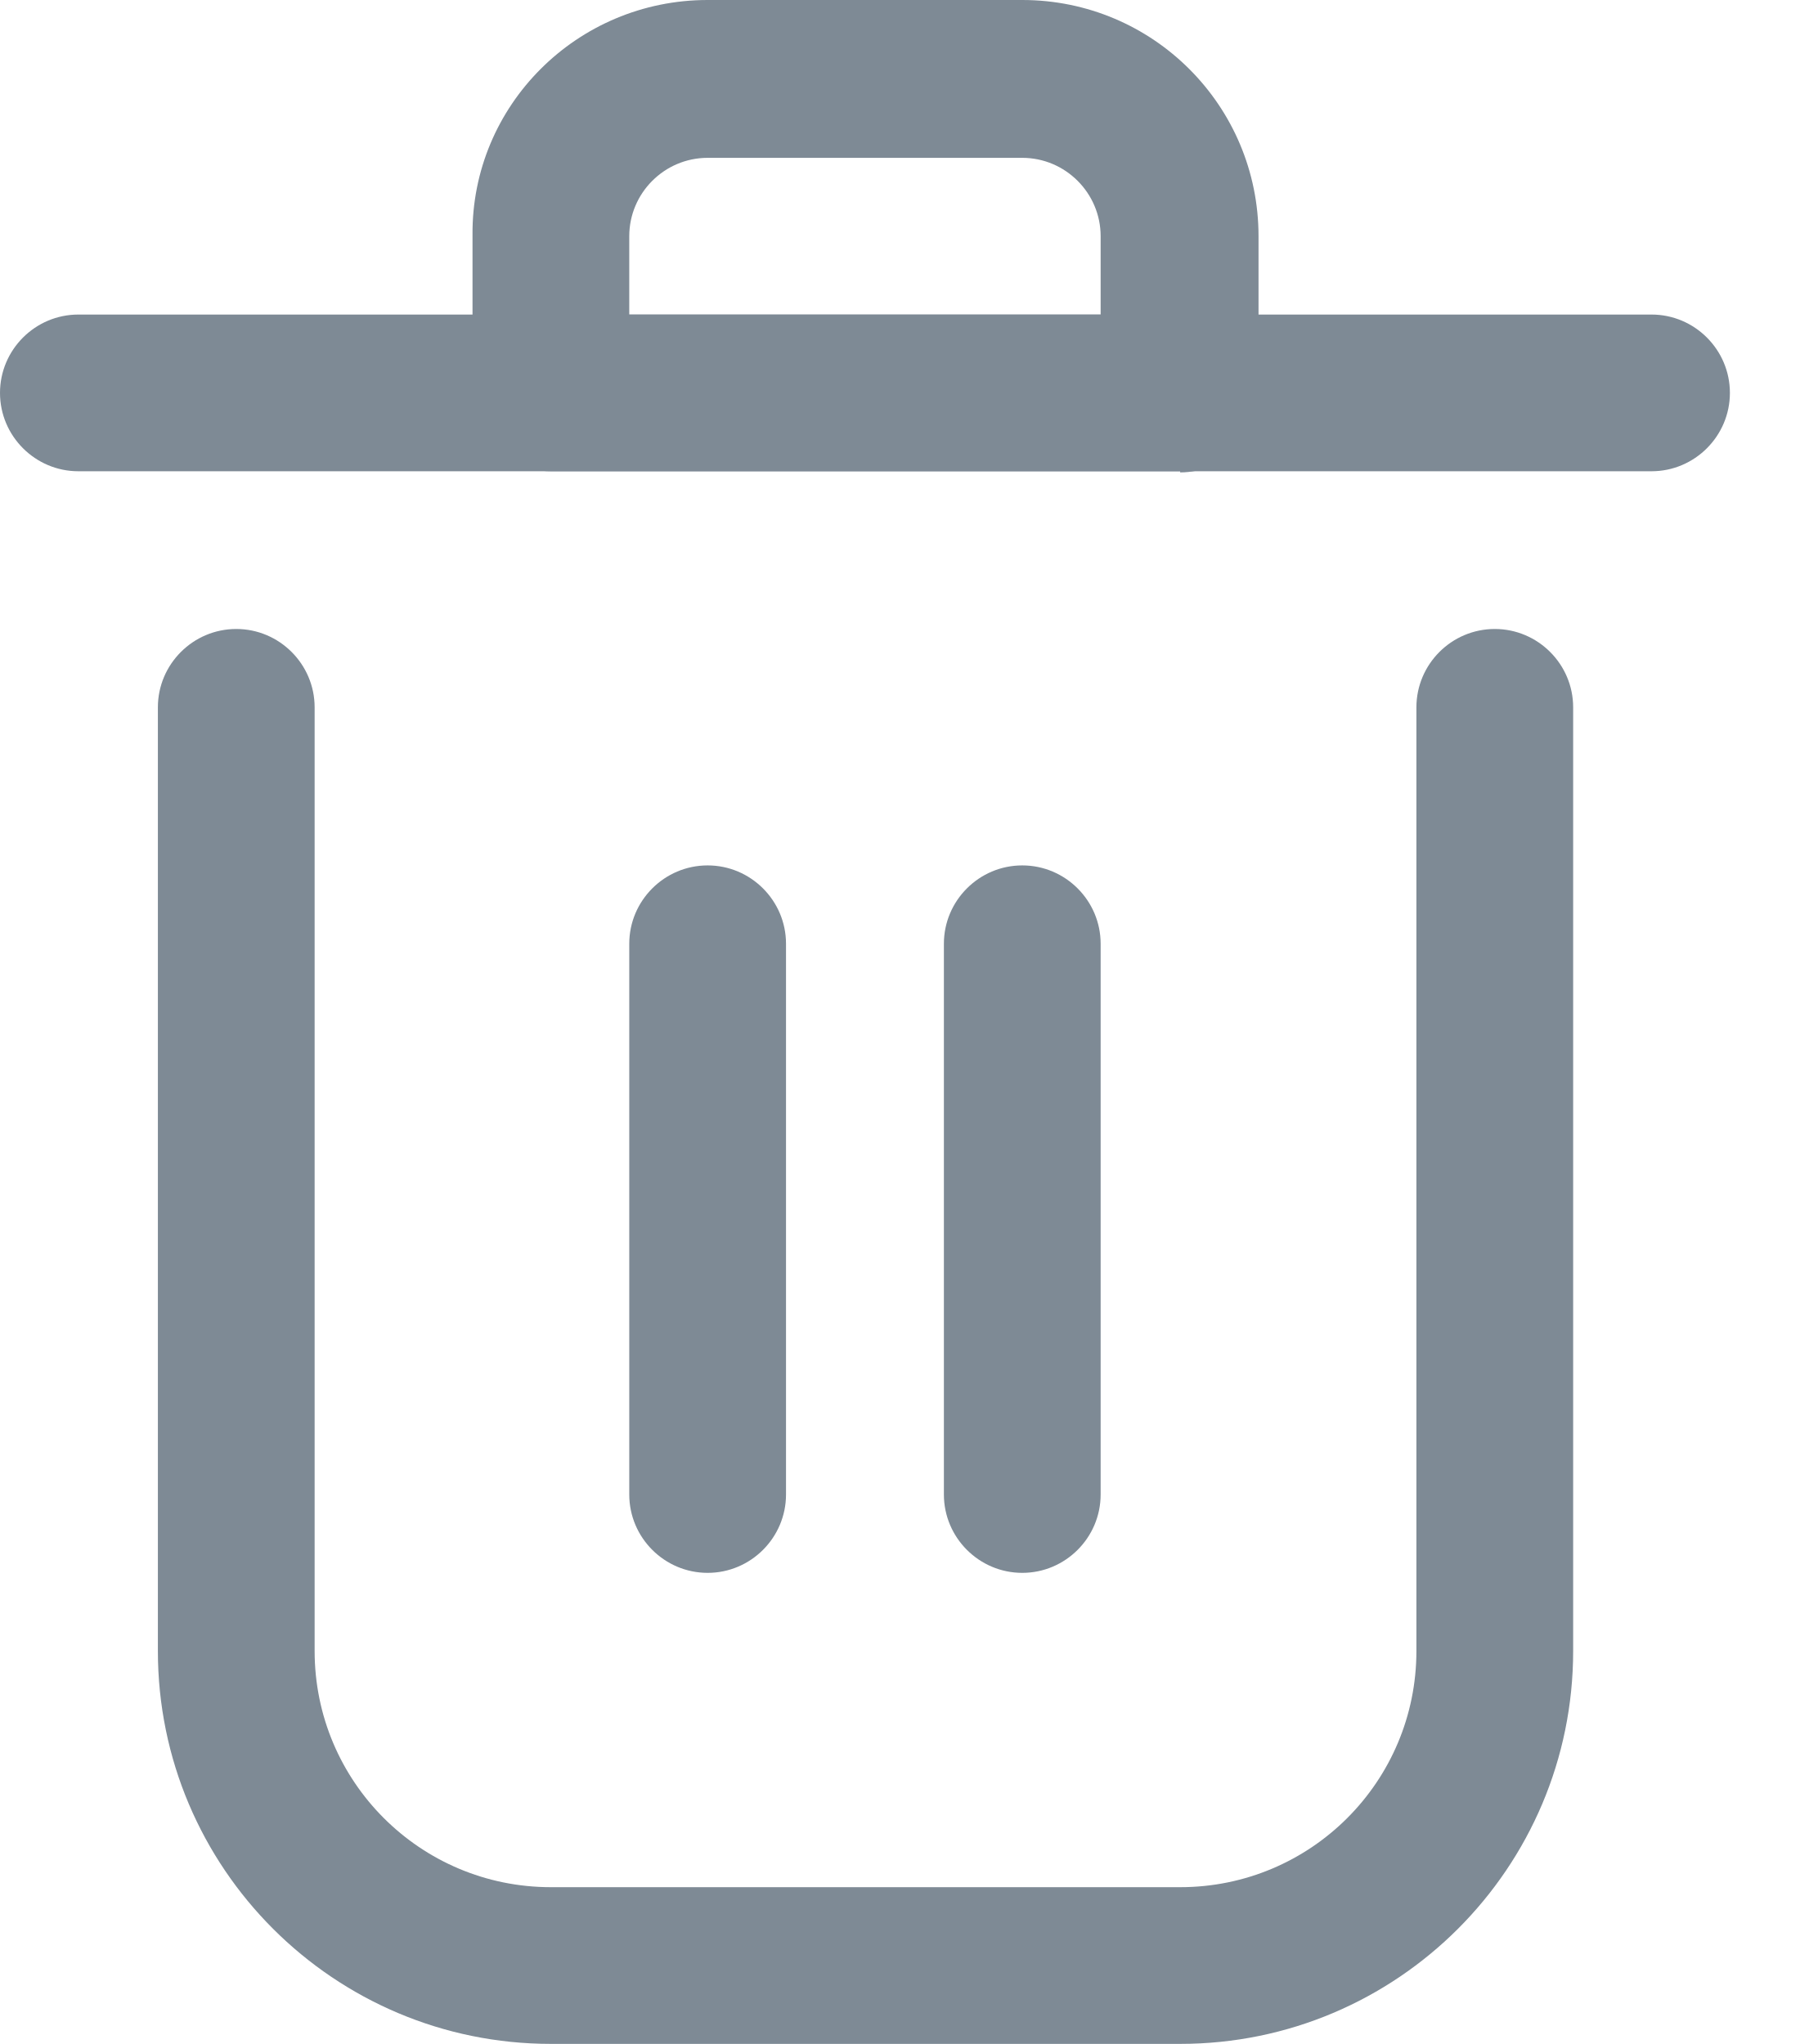
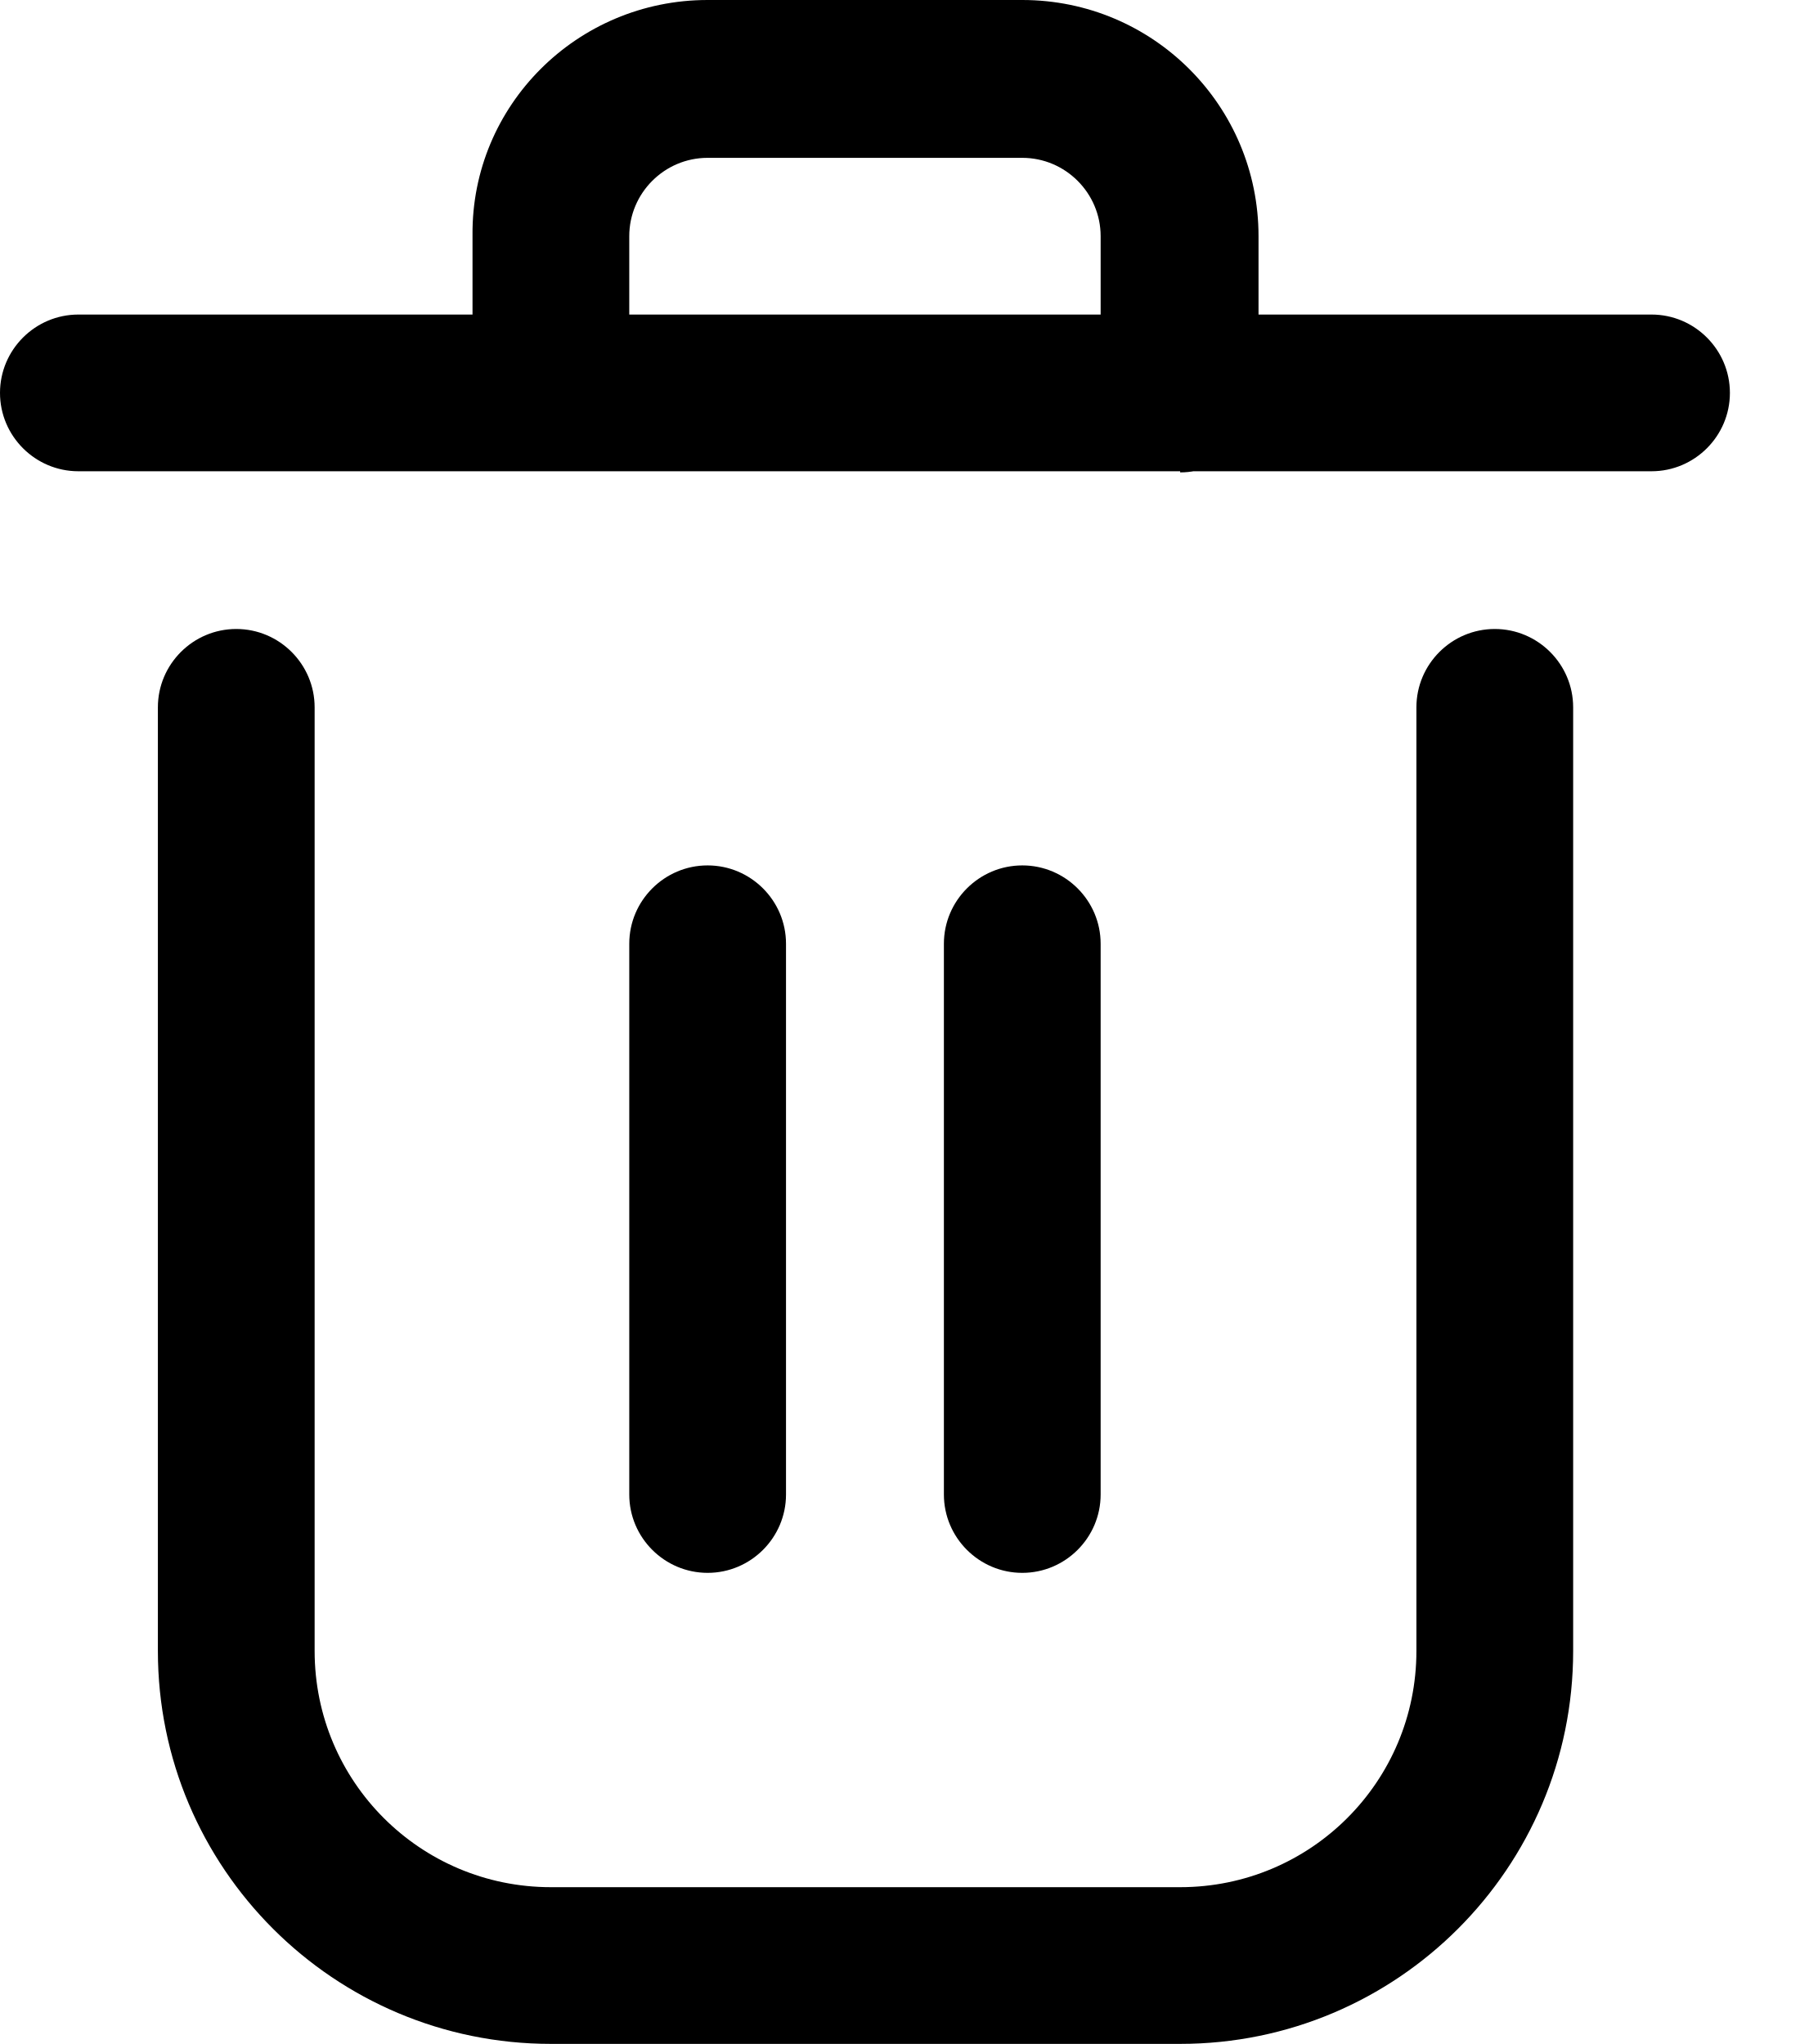
- <svg xmlns="http://www.w3.org/2000/svg" viewBox="0 0 16 18" fill="none">
-   <path d="M10.39 17.999H4.85C2.94 17.999 1.39 16.449 1.39 14.539V6.229C1.39 5.849 1.7 5.539 2.08 5.539C2.46 5.539 2.77 5.849 2.77 6.229V14.539C2.77 15.689 3.7 16.619 4.85 16.619H10.39C11.54 16.619 12.47 15.689 12.47 14.539V6.229C12.47 5.849 12.78 5.539 13.16 5.539C13.54 5.539 13.85 5.849 13.85 6.229V14.539C13.85 16.449 12.3 17.999 10.39 17.999Z" fill="#7E8A95" />
-   <path d="M14.54 4.15H0.69C0.31 4.15 0 3.84 0 3.46C0 3.08 0.31 2.77 0.69 2.77H14.54C14.92 2.77 15.23 3.08 15.23 3.46C15.23 3.84 14.92 4.15 14.54 4.15Z" fill="#7E8A95" />
-   <path d="M10.39 4.15H4.85C4.47 4.15 4.16 3.84 4.16 3.46V2.07C4.15 0.93 5.08 0 6.23 0H9C10.15 0 11.08 0.93 11.08 2.08V3.47C11.08 3.85 10.77 4.16 10.39 4.16V4.15ZM5.54 2.77H9.69V2.08C9.69 1.7 9.38 1.39 9 1.39H6.23C5.85 1.39 5.54 1.7 5.54 2.08V2.77Z" fill="#7E8A95" />
-   <path d="M6.23 13.851C5.85 13.851 5.54 13.541 5.54 13.161V8.311C5.54 7.931 5.85 7.621 6.23 7.621C6.61 7.621 6.92 7.931 6.92 8.311V13.161C6.92 13.541 6.61 13.851 6.23 13.851Z" fill="#7E8A95" />
-   <path d="M9 13.851C8.62 13.851 8.31 13.541 8.31 13.161V8.311C8.31 7.931 8.62 7.621 9 7.621C9.38 7.621 9.69 7.931 9.69 8.311V13.161C9.69 13.541 9.38 13.851 9 13.851Z" fill="#7E8A95" />
+ <svg xmlns="http://www.w3.org/2000/svg" viewBox="0 0 16 18">
+   <path d="M10.39 17.999H4.85C2.94 17.999 1.39 16.449 1.39 14.539V6.229C1.39 5.849 1.7 5.539 2.08 5.539C2.46 5.539 2.77 5.849 2.77 6.229V14.539C2.77 15.689 3.7 16.619 4.85 16.619H10.39C11.54 16.619 12.47 15.689 12.47 14.539V6.229C12.47 5.849 12.78 5.539 13.16 5.539C13.54 5.539 13.85 5.849 13.85 6.229V14.539C13.85 16.449 12.3 17.999 10.39 17.999Z M14.54 4.15H0.69C0.31 4.15 0 3.84 0 3.46C0 3.08 0.31 2.77 0.69 2.77H14.54C14.92 2.77 15.23 3.08 15.23 3.46C15.23 3.84 14.92 4.15 14.54 4.15Z M10.39 4.15H4.85C4.47 4.15 4.16 3.84 4.16 3.46V2.07C4.15 0.93 5.08 0 6.23 0H9C10.15 0 11.08 0.93 11.08 2.08V3.47C11.08 3.85 10.77 4.16 10.39 4.16V4.15ZM5.54 2.77H9.69V2.08C9.69 1.7 9.38 1.39 9 1.39H6.23C5.85 1.39 5.54 1.7 5.54 2.08V2.77Z M6.23 13.851C5.85 13.851 5.54 13.541 5.54 13.161V8.311C5.54 7.931 5.85 7.621 6.23 7.621C6.61 7.621 6.92 7.931 6.92 8.311V13.161C6.92 13.541 6.61 13.851 6.23 13.851Z M9 13.851C8.62 13.851 8.31 13.541 8.31 13.161V8.311C8.31 7.931 8.62 7.621 9 7.621C9.38 7.621 9.69 7.931 9.69 8.311V13.161C9.69 13.541 9.38 13.851 9 13.851Z" />
</svg>
